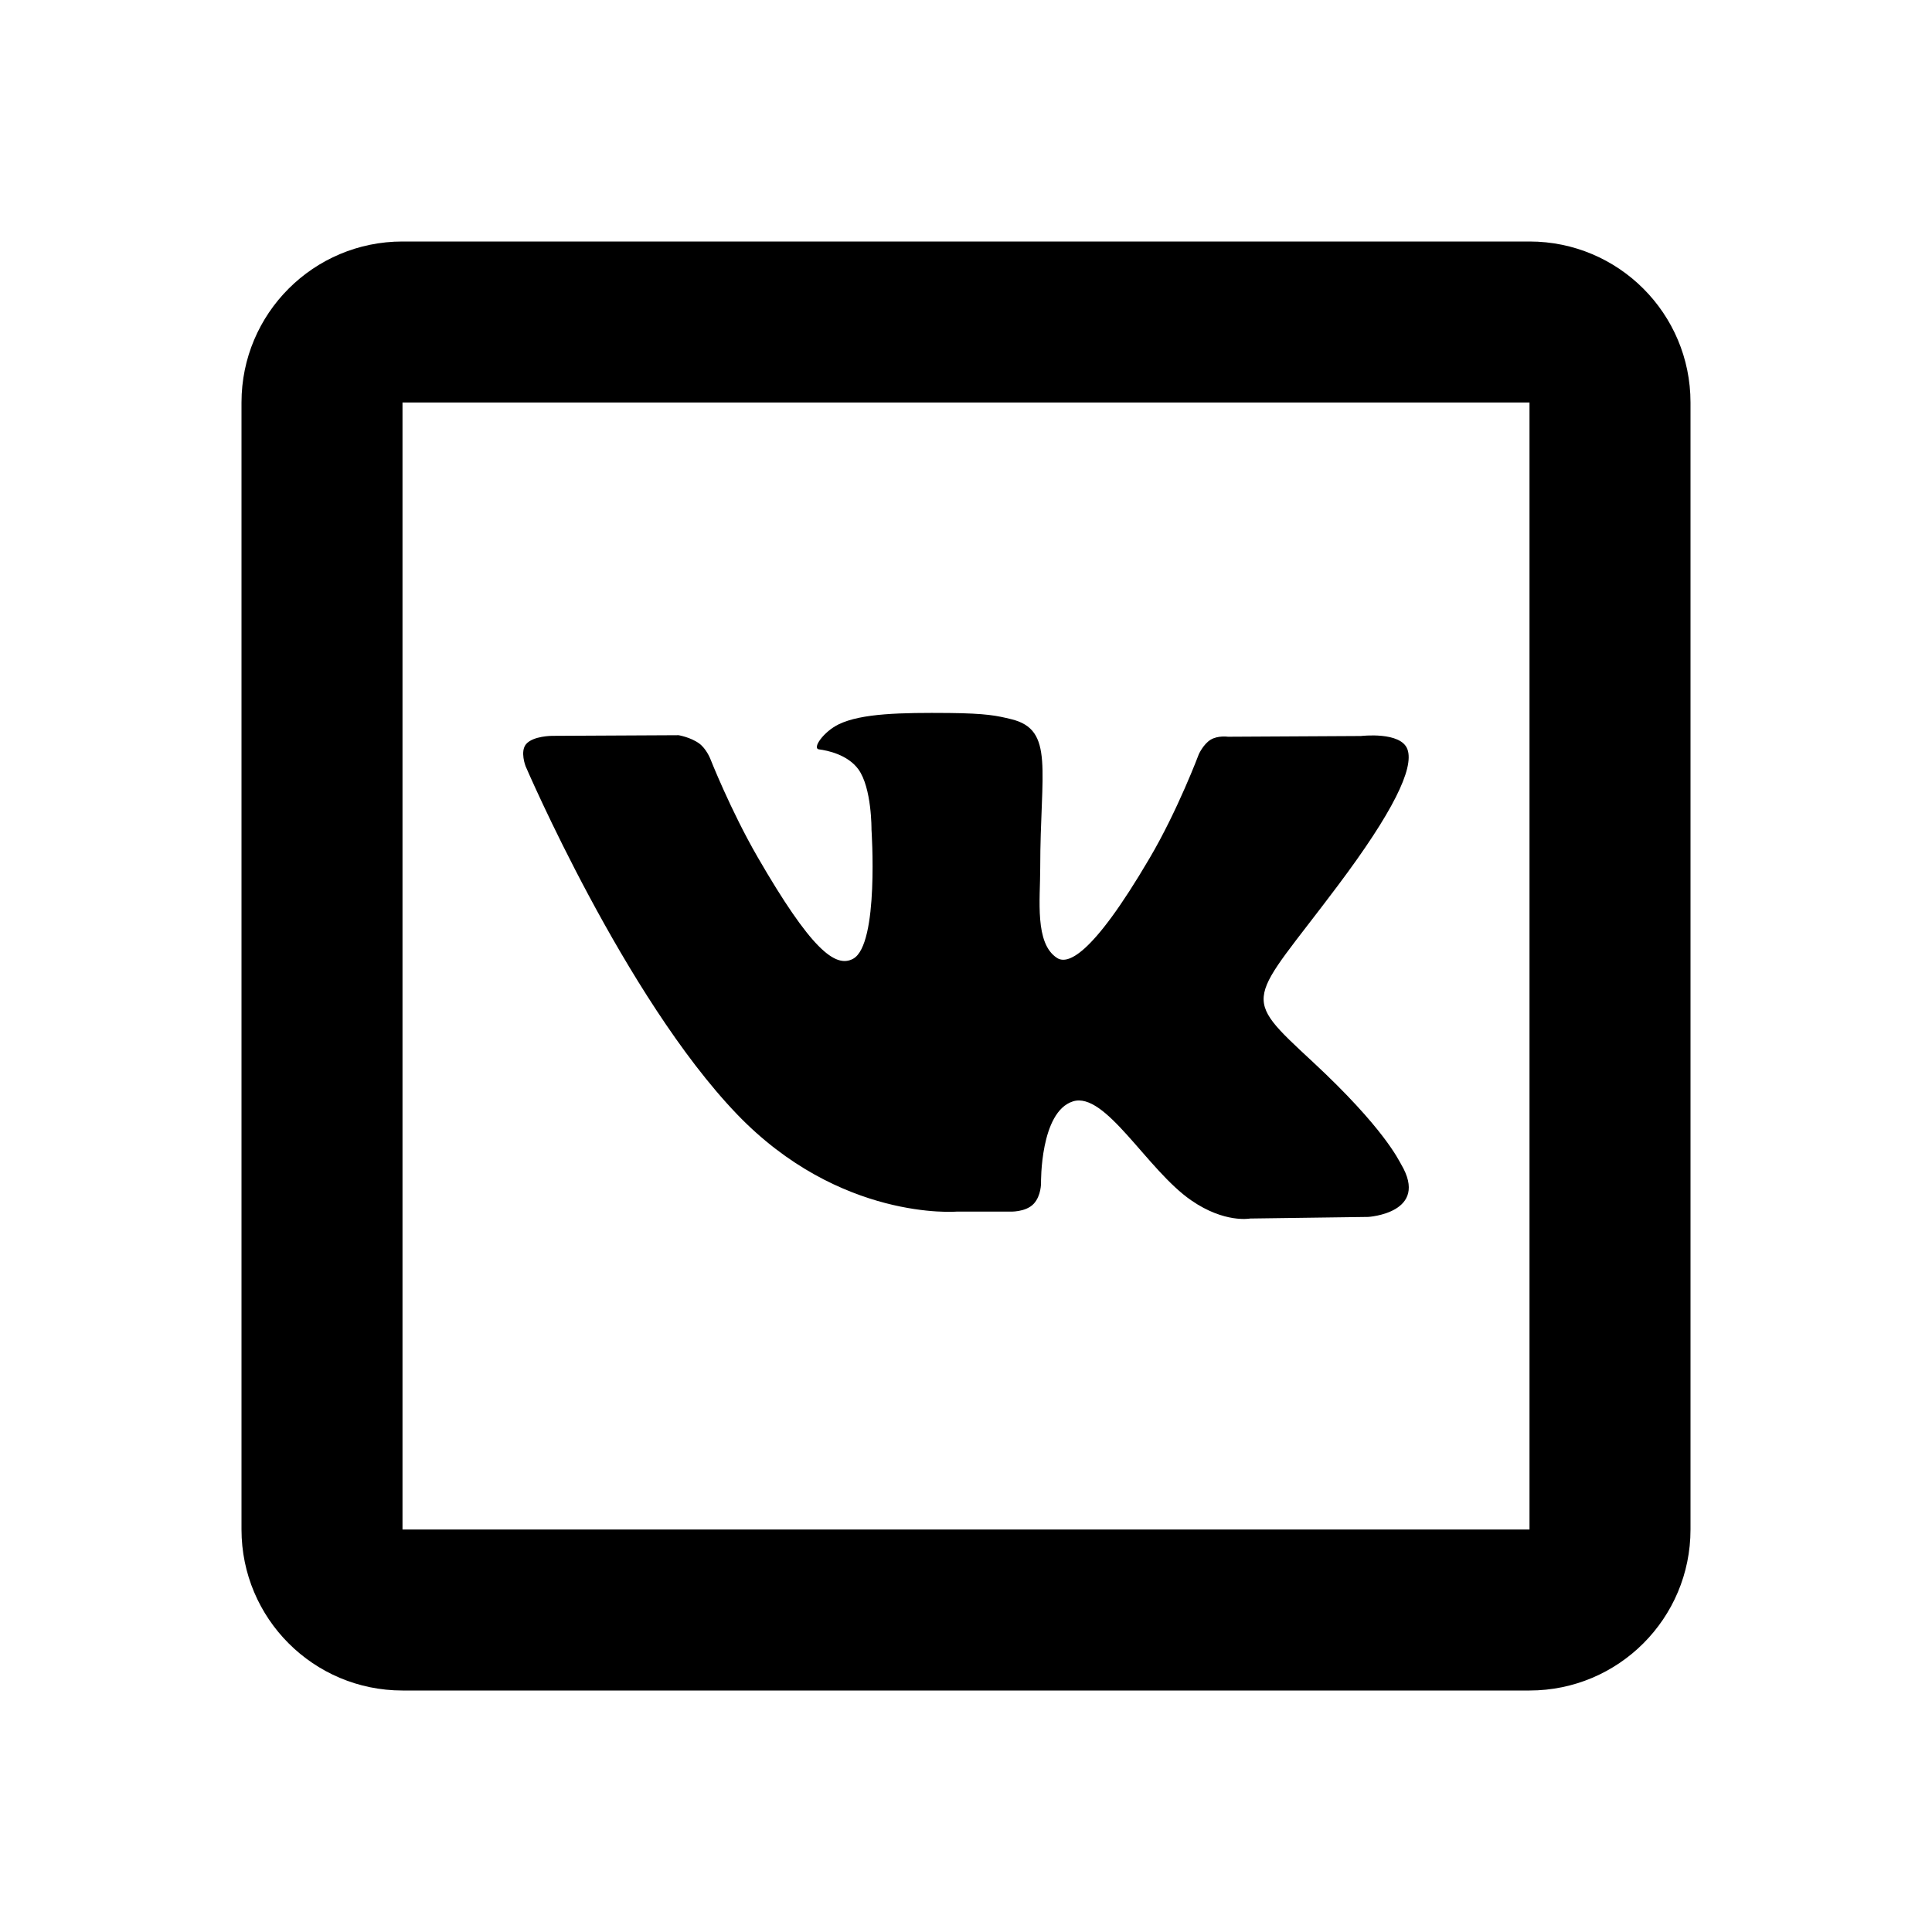
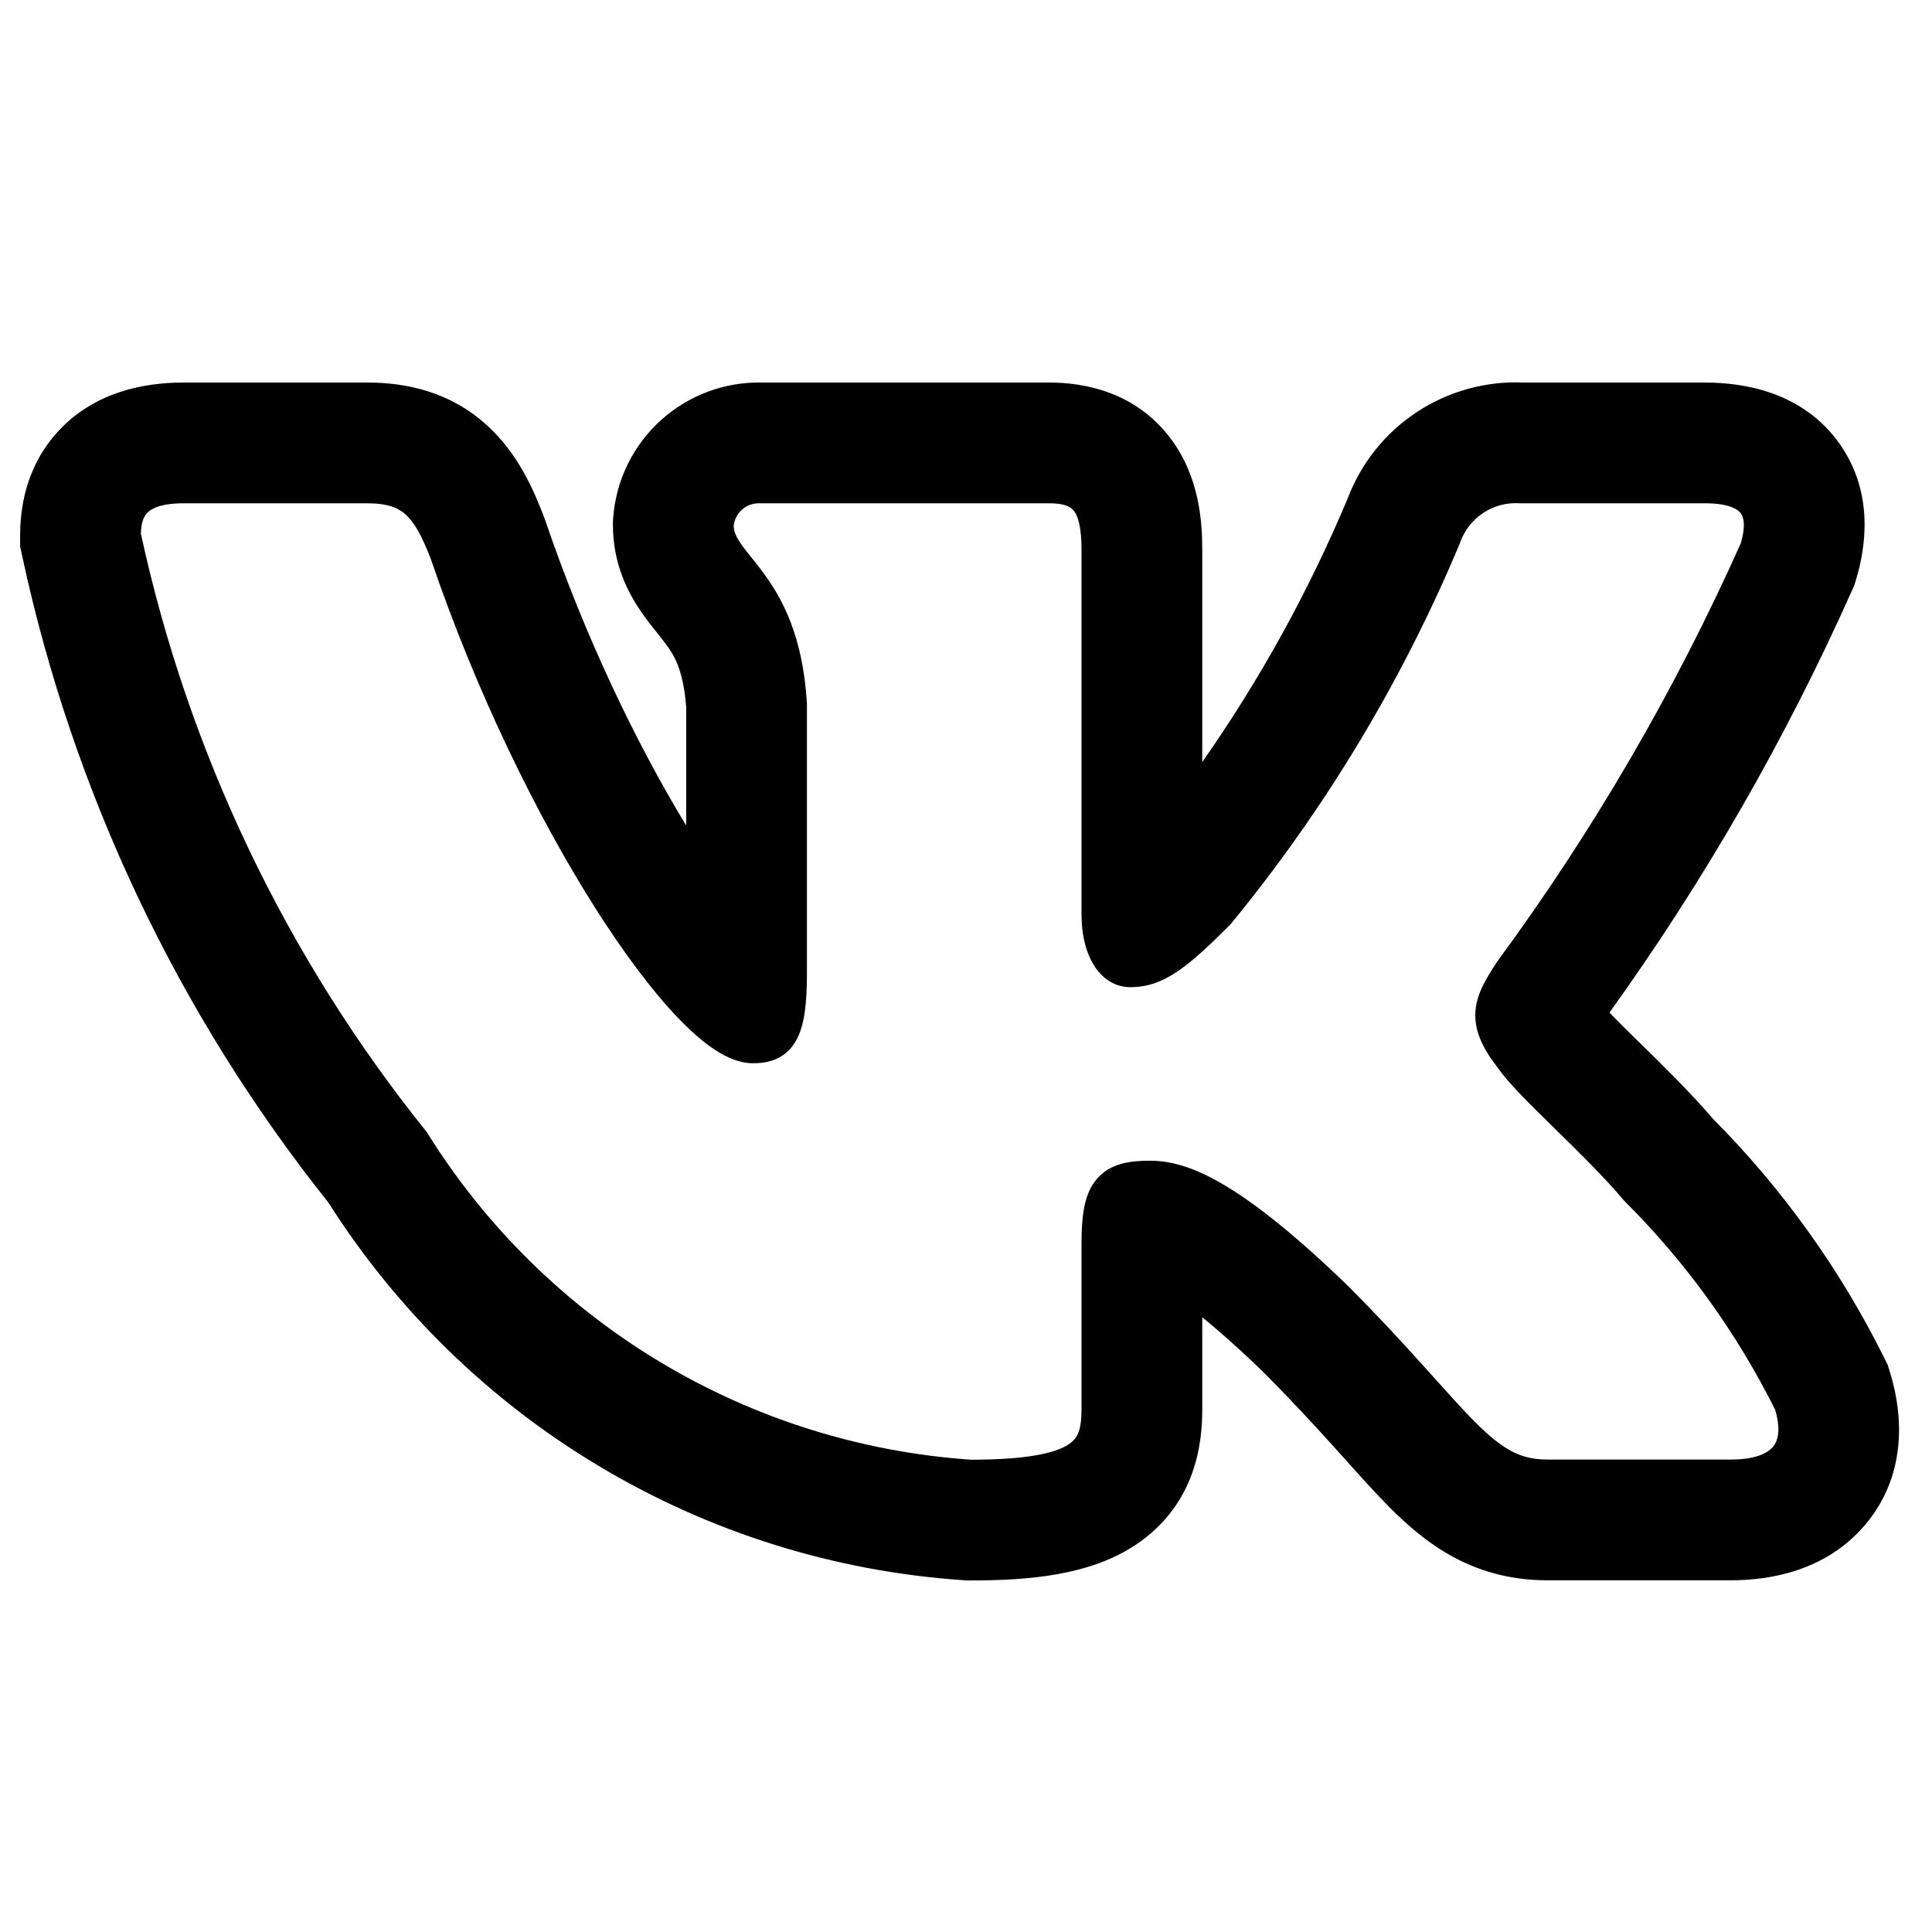
- <svg xmlns="http://www.w3.org/2000/svg" viewBox="0 0 24 24" width="24px" height="24px">
-   <path d="M 5 3 C 3.895 3 3 3.895 3 5 L 3 19 C 3 20.105 3.895 21 5 21 L 19 21 C 20.105 21 21 20.105 21 19 L 21 5 C 21 3.895 20.105 3 19 3 L 5 3 z M 5 5 L 19 5 L 19 19 L 5 19 L 5 5 z M 11.791 8.857 C 11.201 8.852 10.701 8.86 10.418 8.998 C 10.23 9.09 10.085 9.297 10.174 9.309 C 10.283 9.323 10.529 9.375 10.662 9.555 C 10.831 9.786 10.826 10.305 10.826 10.305 C 10.826 10.305 10.923 11.732 10.598 11.91 C 10.375 12.032 10.069 11.784 9.412 10.648 C 9.075 10.065 8.822 9.422 8.822 9.422 C 8.822 9.422 8.773 9.3 8.686 9.236 C 8.579 9.158 8.43 9.133 8.43 9.133 L 6.859 9.141 C 6.859 9.141 6.622 9.141 6.535 9.244 C 6.458 9.336 6.529 9.518 6.529 9.518 C 6.529 9.518 7.76 12.387 9.154 13.84 C 10.433 15.172 11.883 15.051 11.883 15.051 L 12.541 15.051 C 12.541 15.051 12.741 15.062 12.842 14.953 C 12.935 14.852 12.932 14.695 12.932 14.695 C 12.932 14.695 12.919 13.812 13.328 13.682 C 13.732 13.554 14.25 14.535 14.799 14.912 C 15.213 15.198 15.529 15.137 15.529 15.137 L 16.998 15.117 C 16.998 15.117 17.765 15.069 17.404 14.461 C 17.374 14.411 17.192 14.013 16.312 13.195 C 15.39 12.339 15.514 12.477 16.623 10.996 C 17.299 10.095 17.569 9.545 17.484 9.309 C 17.403 9.083 16.906 9.143 16.906 9.143 L 15.254 9.152 C 15.254 9.152 15.13 9.134 15.039 9.189 C 14.95 9.243 14.893 9.367 14.893 9.367 C 14.893 9.367 14.631 10.066 14.281 10.66 C 13.546 11.913 13.252 11.978 13.131 11.9 C 12.851 11.72 12.922 11.174 12.922 10.785 C 12.922 9.571 13.104 9.065 12.562 8.934 C 12.383 8.89 12.251 8.862 11.791 8.857 z" />
+ <svg xmlns="http://www.w3.org/2000/svg" width="800px" height="800px" viewBox="0 0 24 24" fill="none">
+   <path fill-rule="evenodd" clip-rule="evenodd" d="M23.405 16.865C22.861 15.77 22.144 14.769 21.282 13.901C20.989 13.56 20.645 13.224 20.377 12.961L20.339 12.925C20.201 12.789 20.086 12.676 19.993 12.579C21.171 10.941 22.18 9.186 23.003 7.342L23.036 7.268L23.059 7.19C23.168 6.827 23.292 6.137 22.852 5.513C22.396 4.869 21.667 4.752 21.178 4.752H18.931C18.463 4.731 17.999 4.858 17.606 5.115C17.21 5.374 16.907 5.753 16.74 6.195C16.256 7.348 15.651 8.444 14.935 9.466V6.833C14.935 6.492 14.903 5.923 14.538 5.442C14.102 4.867 13.471 4.752 13.033 4.752H9.467C9.008 4.742 8.561 4.906 8.218 5.213C7.866 5.527 7.651 5.965 7.617 6.435L7.614 6.48V6.525C7.614 7.01 7.806 7.368 7.96 7.593C8.029 7.694 8.102 7.786 8.149 7.844L8.159 7.857C8.209 7.919 8.242 7.96 8.275 8.006C8.363 8.124 8.488 8.308 8.524 8.782V10.255C7.909 9.244 7.261 7.9 6.773 6.463L6.765 6.441L6.757 6.42C6.635 6.101 6.44 5.637 6.049 5.283C5.593 4.868 5.053 4.752 4.562 4.752H2.282C1.785 4.752 1.186 4.869 0.739 5.34C0.3 5.804 0.25 6.359 0.25 6.654V6.788L0.278 6.918C0.91 9.849 2.211 12.594 4.079 14.938C4.927 16.274 6.075 17.394 7.432 18.207C8.811 19.035 10.367 19.522 11.972 19.63L12.013 19.633H12.055C12.781 19.633 13.538 19.57 14.107 19.191C14.874 18.679 14.935 17.894 14.935 17.502V16.364C15.132 16.523 15.376 16.738 15.675 17.026C16.037 17.388 16.325 17.702 16.572 17.975L16.704 18.122L16.705 18.123C16.896 18.336 17.085 18.547 17.257 18.72C17.473 18.937 17.74 19.176 18.075 19.353C18.437 19.544 18.818 19.631 19.222 19.631H21.503C21.984 19.631 22.674 19.517 23.158 18.955C23.686 18.343 23.646 17.592 23.48 17.053L23.45 16.956L23.405 16.865ZM17.686 16.971C17.429 16.686 17.119 16.348 16.728 15.957L16.725 15.954C15.368 14.646 14.735 14.419 14.287 14.419C14.049 14.419 13.785 14.445 13.614 14.659C13.533 14.759 13.491 14.88 13.467 15.007C13.443 15.133 13.435 15.282 13.435 15.45V17.502C13.435 17.757 13.393 17.864 13.275 17.942C13.118 18.047 12.783 18.132 12.064 18.133C10.699 18.04 9.376 17.624 8.203 16.921C7.028 16.216 6.037 15.242 5.312 14.08L5.304 14.067L5.295 14.055C3.553 11.888 2.34 9.346 1.75 6.629C1.754 6.498 1.782 6.42 1.828 6.372C1.875 6.322 1.99 6.252 2.282 6.252H4.562C4.815 6.252 4.947 6.308 5.041 6.393C5.148 6.49 5.241 6.656 5.354 6.95C5.914 8.596 6.67 10.136 7.387 11.268C7.745 11.833 8.098 12.304 8.415 12.637C8.574 12.803 8.729 12.941 8.878 13.039C9.021 13.133 9.184 13.208 9.352 13.208C9.44 13.208 9.543 13.199 9.643 13.155C9.75 13.107 9.833 13.028 9.892 12.922C9.995 12.735 10.024 12.458 10.024 12.095V8.731L10.023 8.723C9.971 7.905 9.724 7.444 9.484 7.117C9.431 7.045 9.379 6.981 9.334 6.924L9.321 6.908C9.271 6.846 9.231 6.796 9.199 6.748C9.139 6.66 9.116 6.599 9.114 6.534C9.122 6.456 9.158 6.384 9.217 6.331C9.277 6.277 9.357 6.249 9.438 6.252H13.033C13.239 6.252 13.308 6.303 13.343 6.349C13.392 6.414 13.435 6.549 13.435 6.833V11.361C13.435 11.899 13.683 12.263 14.043 12.263C14.457 12.263 14.756 12.012 15.278 11.49L15.287 11.481L15.295 11.471C16.466 10.044 17.422 8.453 18.135 6.749L18.139 6.737C18.193 6.586 18.294 6.457 18.428 6.37C18.561 6.282 18.72 6.241 18.879 6.252L18.888 6.252H21.178C21.491 6.252 21.593 6.332 21.627 6.379C21.662 6.429 21.686 6.536 21.626 6.746C20.805 8.583 19.79 10.326 18.598 11.946L18.59 11.958C18.475 12.135 18.348 12.331 18.329 12.555C18.31 12.797 18.414 13.016 18.597 13.252C18.73 13.448 19.005 13.717 19.284 13.99L19.31 14.016C19.602 14.302 19.919 14.612 20.173 14.912L20.18 14.919L20.187 14.927C20.944 15.682 21.574 16.556 22.052 17.513C22.128 17.774 22.082 17.907 22.022 17.976C21.953 18.056 21.798 18.131 21.503 18.131H19.222C19.044 18.131 18.906 18.096 18.775 18.026C18.638 17.954 18.497 17.839 18.321 17.662C18.178 17.519 18.023 17.346 17.833 17.135C17.786 17.082 17.737 17.028 17.686 16.971Z" fill="#000000" />
</svg>
